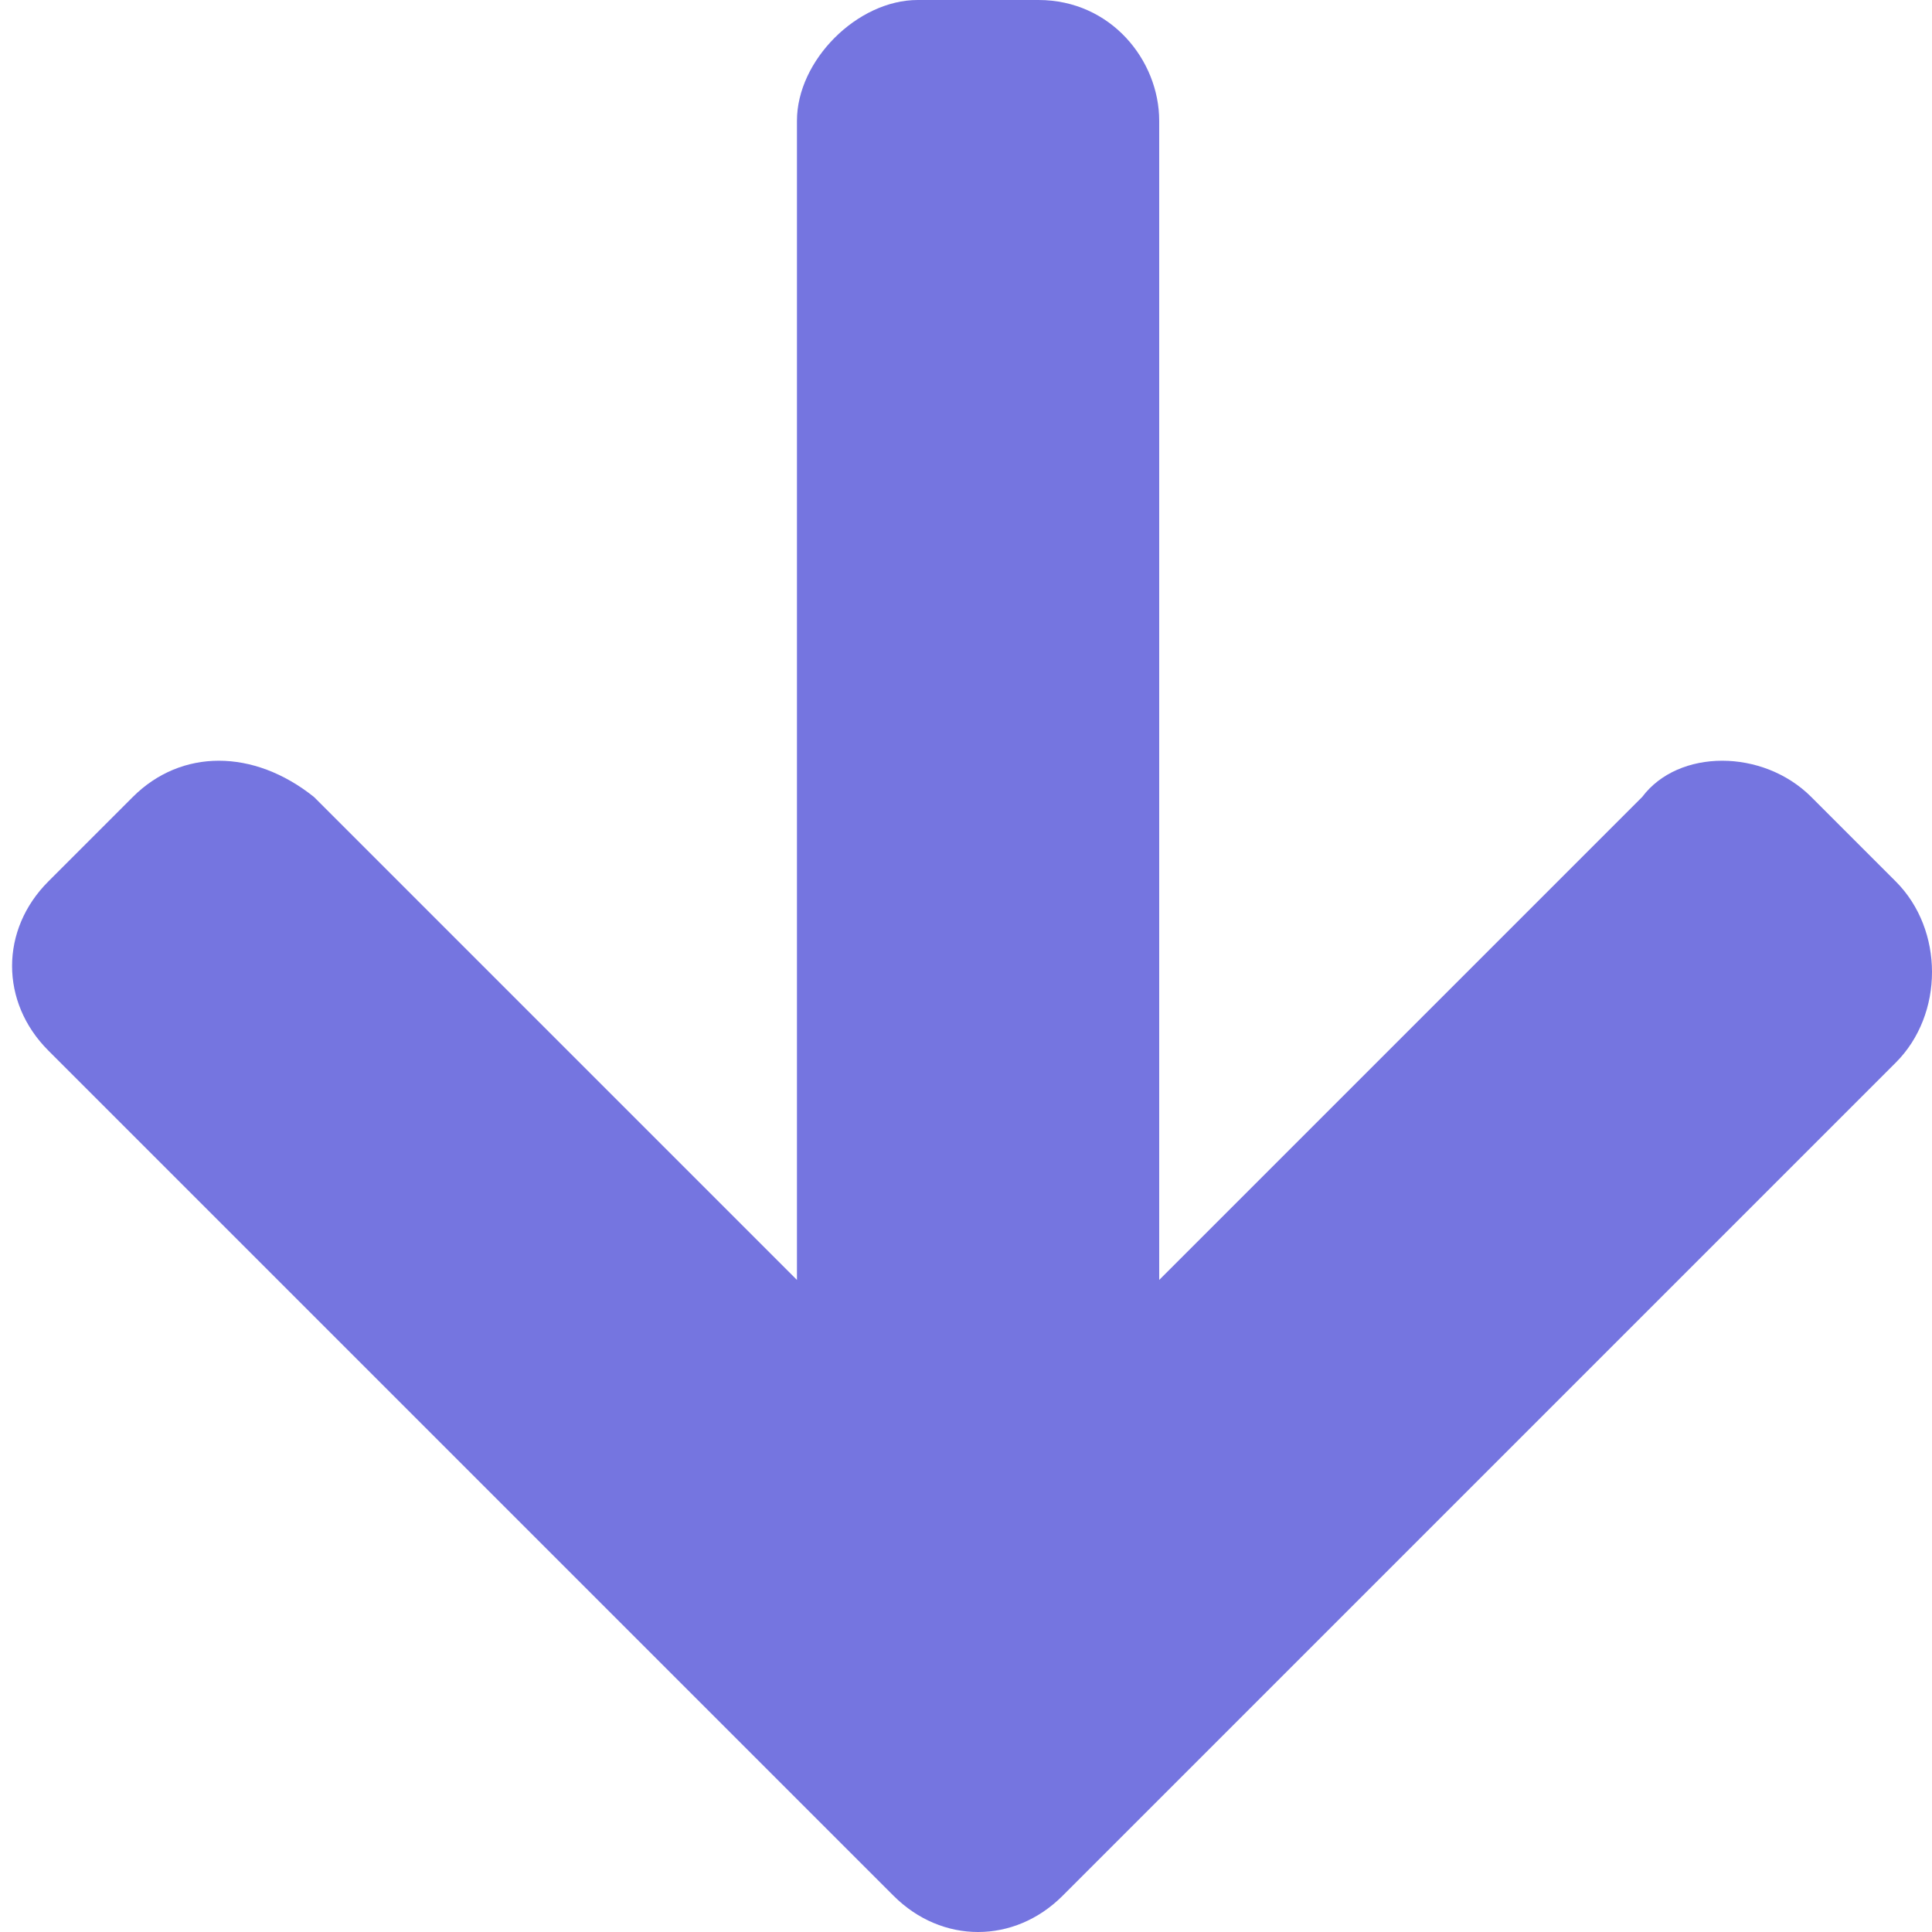
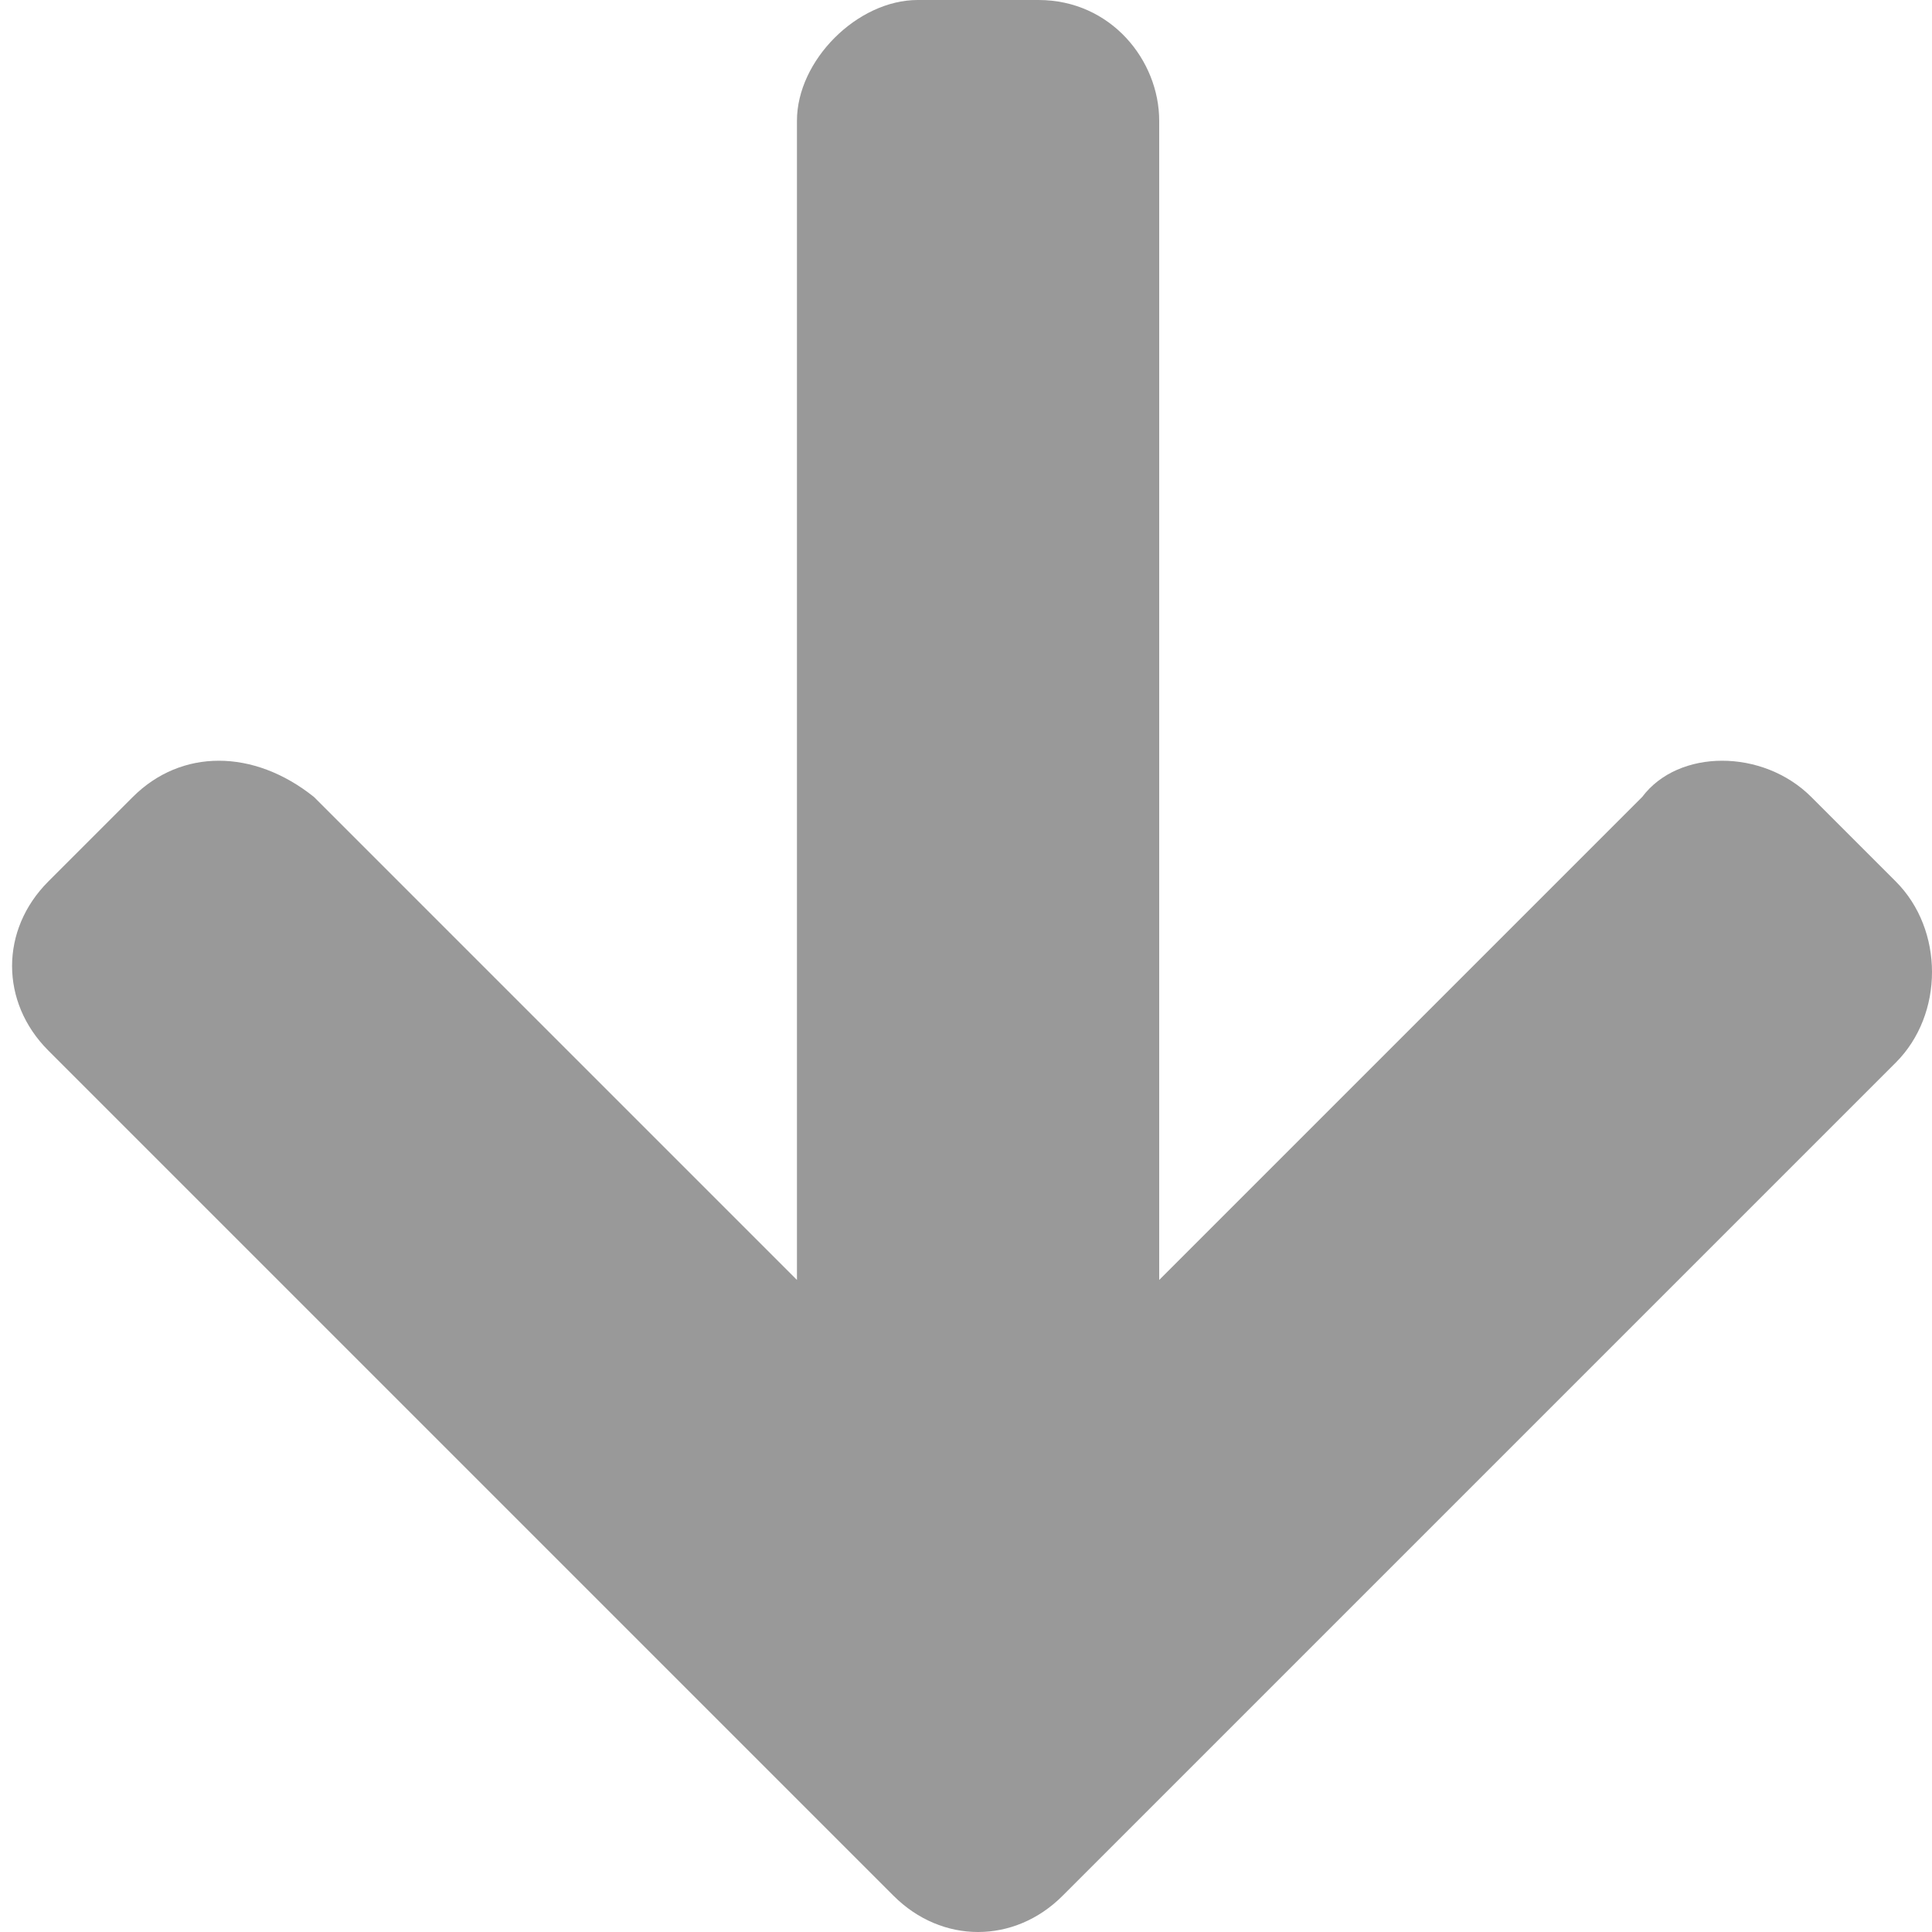
<svg xmlns="http://www.w3.org/2000/svg" width="16" height="16" viewBox="-0.1 0 16 16" preserveAspectRatio="xMinYMid meet" overflow="visible" enable-background="new -0.1 0 16 16">
-   <path d="M15.6 7.3l-.7-.7c-.4-.4-1.1-.4-1.4 0l-4 4V1c0-.5-.4-1-1-1h-1c-.5 0-1 .5-1 1v9.6l-4-4c-.5-.4-1.1-.4-1.5 0l-.7.7c-.4.4-.4 1 0 1.4l7 7c.4.4 1 .4 1.4 0l.7-.7 6.2-6.2c.4-.4.4-1.1 0-1.5z" fill="#7575E0" />
+   <path d="M15.6 7.3l-.7-.7c-.4-.4-1.1-.4-1.4 0l-4 4V1c0-.5-.4-1-1-1h-1c-.5 0-1 .5-1 1v9.6l-4-4c-.5-.4-1.1-.4-1.5 0l-.7.7c-.4.4-.4 1 0 1.4l7 7c.4.4 1 .4 1.4 0l.7-.7 6.2-6.2c.4-.4.4-1.1 0-1.5z" fill="#999999" />
</svg>
